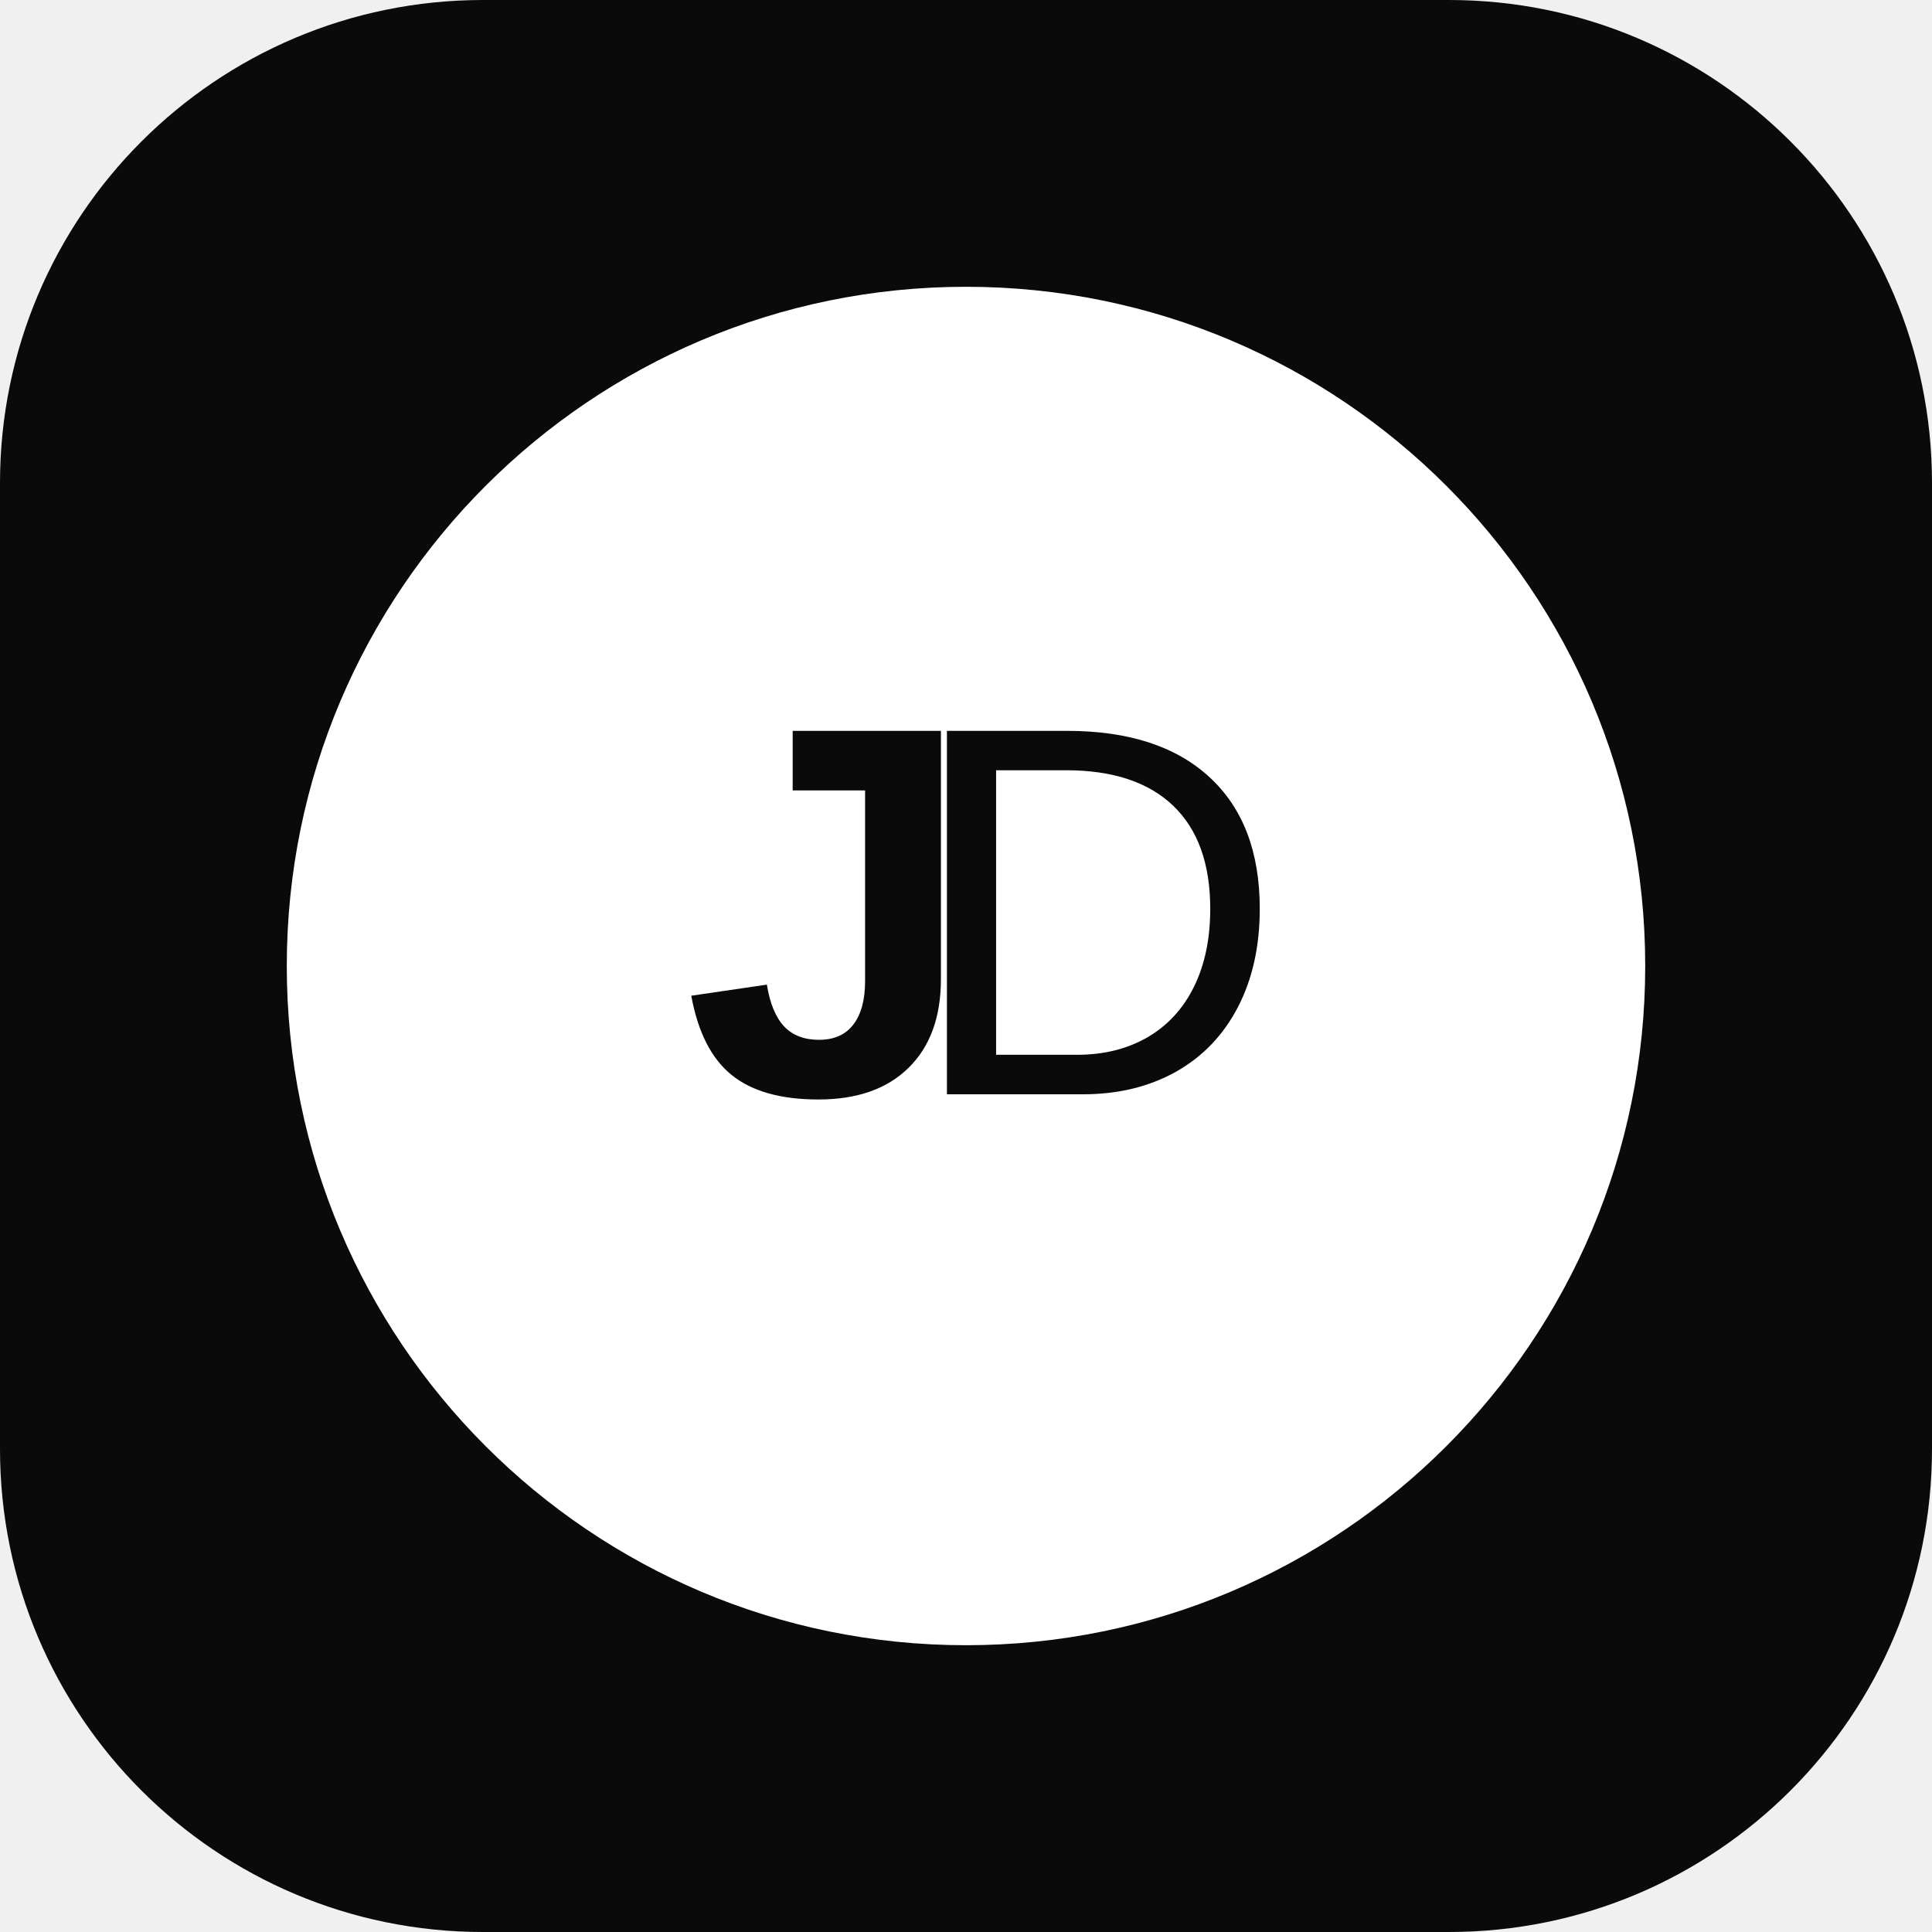
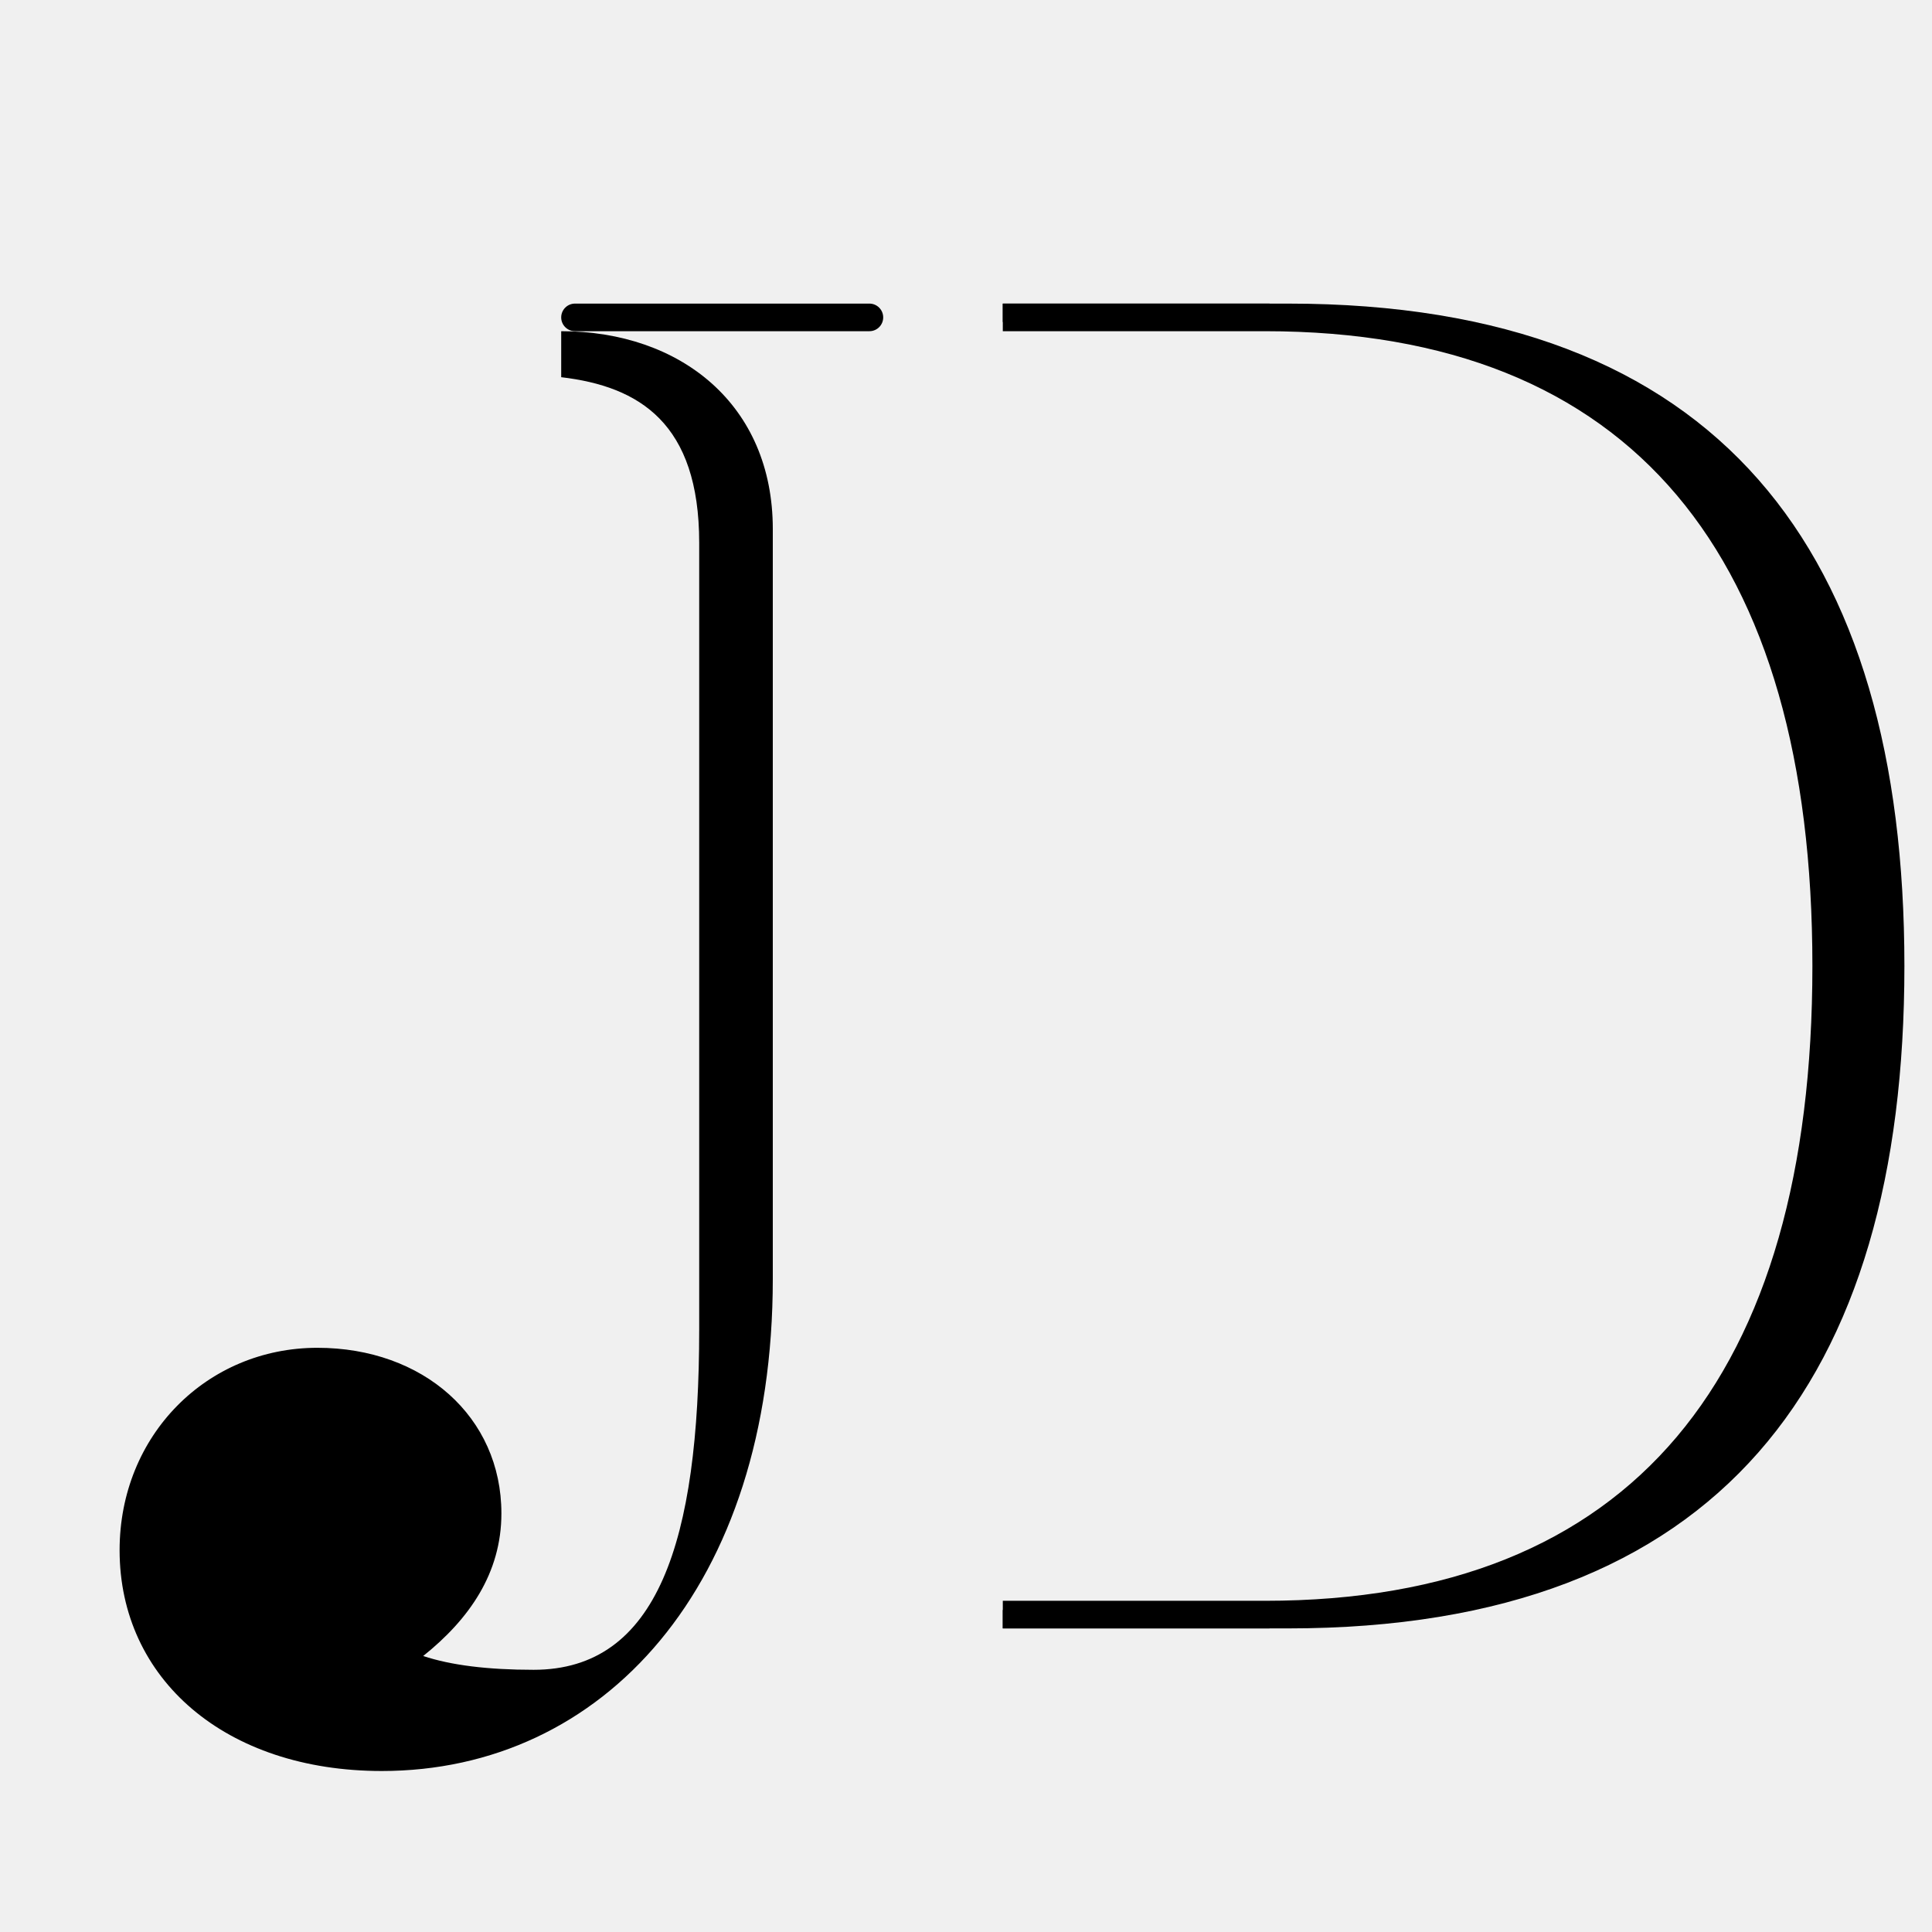
- <svg xmlns="http://www.w3.org/2000/svg" width="256" height="256" viewBox="0 0 256 256">
-   <rect width="256" height="256" rx="64" fill="#0A0A0A" />
-   <circle cx="128" cy="128" r="90" fill="#FFFFFF" />
-   <text x="110" y="145" font-family="Arial, sans-serif" font-size="70" font-weight="900" fill="#0A0A0A" text-anchor="middle" letter-spacing="-5">J</text>
-   <text x="145" y="145" font-family="Arial, sans-serif" font-size="70" font-weight="300" fill="#0A0A0A" text-anchor="middle" letter-spacing="-5">D</text>
+ <svg xmlns="http://www.w3.org/2000/svg" width="420" height="420" viewBox="0 0 420 420" fill="none">
+   <defs>
+     <linearGradient id="silver-gradient" x1="40" y1="40" x2="170" y2="340" gradientUnits="userSpaceOnUse">
+       <stop offset="0%" stopColor="#FFFFFF" />
+       <stop offset=".35" stopColor="#F3F3F3" />
+       <stop offset=".75" stopColor="#DADADA" />
+       <stop offset="1" stopColor="#BABABA" />
+     </linearGradient>
+     <linearGradient id="gold-gradient" x1="250" y1="20" x2="390" y2="380" gradientUnits="userSpaceOnUse">
+       <stop offset="0%" stopColor="#FFF2C3" />
+       <stop offset=".18" stopColor="#E9C86E" />
+       <stop offset=".38" stopColor="#C99537" />
+       <stop offset=".55" stopColor="#B98128" />
+       <stop offset=".8" stopColor="#E0B85A" />
+       <stop offset="1" stopColor="#8C6120" />
+     </linearGradient>
+   </defs>
+   <path fill="url(#silver-gradient)" d="M122 72 C148 72 168 88 168 115 L168 278 C168 345 131 385 83 385 C49 385 26 365 26 337 C26 312 45 293 69 293 C92 293 109 308 109 329 C109 342 102 352 92 360 C98 362 106 363 116 363 C143 363 152 335 152 289 L152 118 C152 92 139 84 122 82 Z" />
+   <rect x="122" y="66" width="70" height="6" rx="3" fill="url(#silver-gradient)" />
+   <path fill="url(#gold-gradient)" d="M218 66 L218 72 L275 72 C355 72 394 121 394 210 C394 299 355 348 275 348 L218 348 L218 354 L280 354 C374 354 414 300 414 210 C414 120 374 66 280 66 Z" />
+   <rect x="218" y="66" width="58" height="4" fill="url(#gold-gradient)" />
+   <rect x="218" y="350" width="58" height="4" fill="url(#gold-gradient)" />
</svg>
